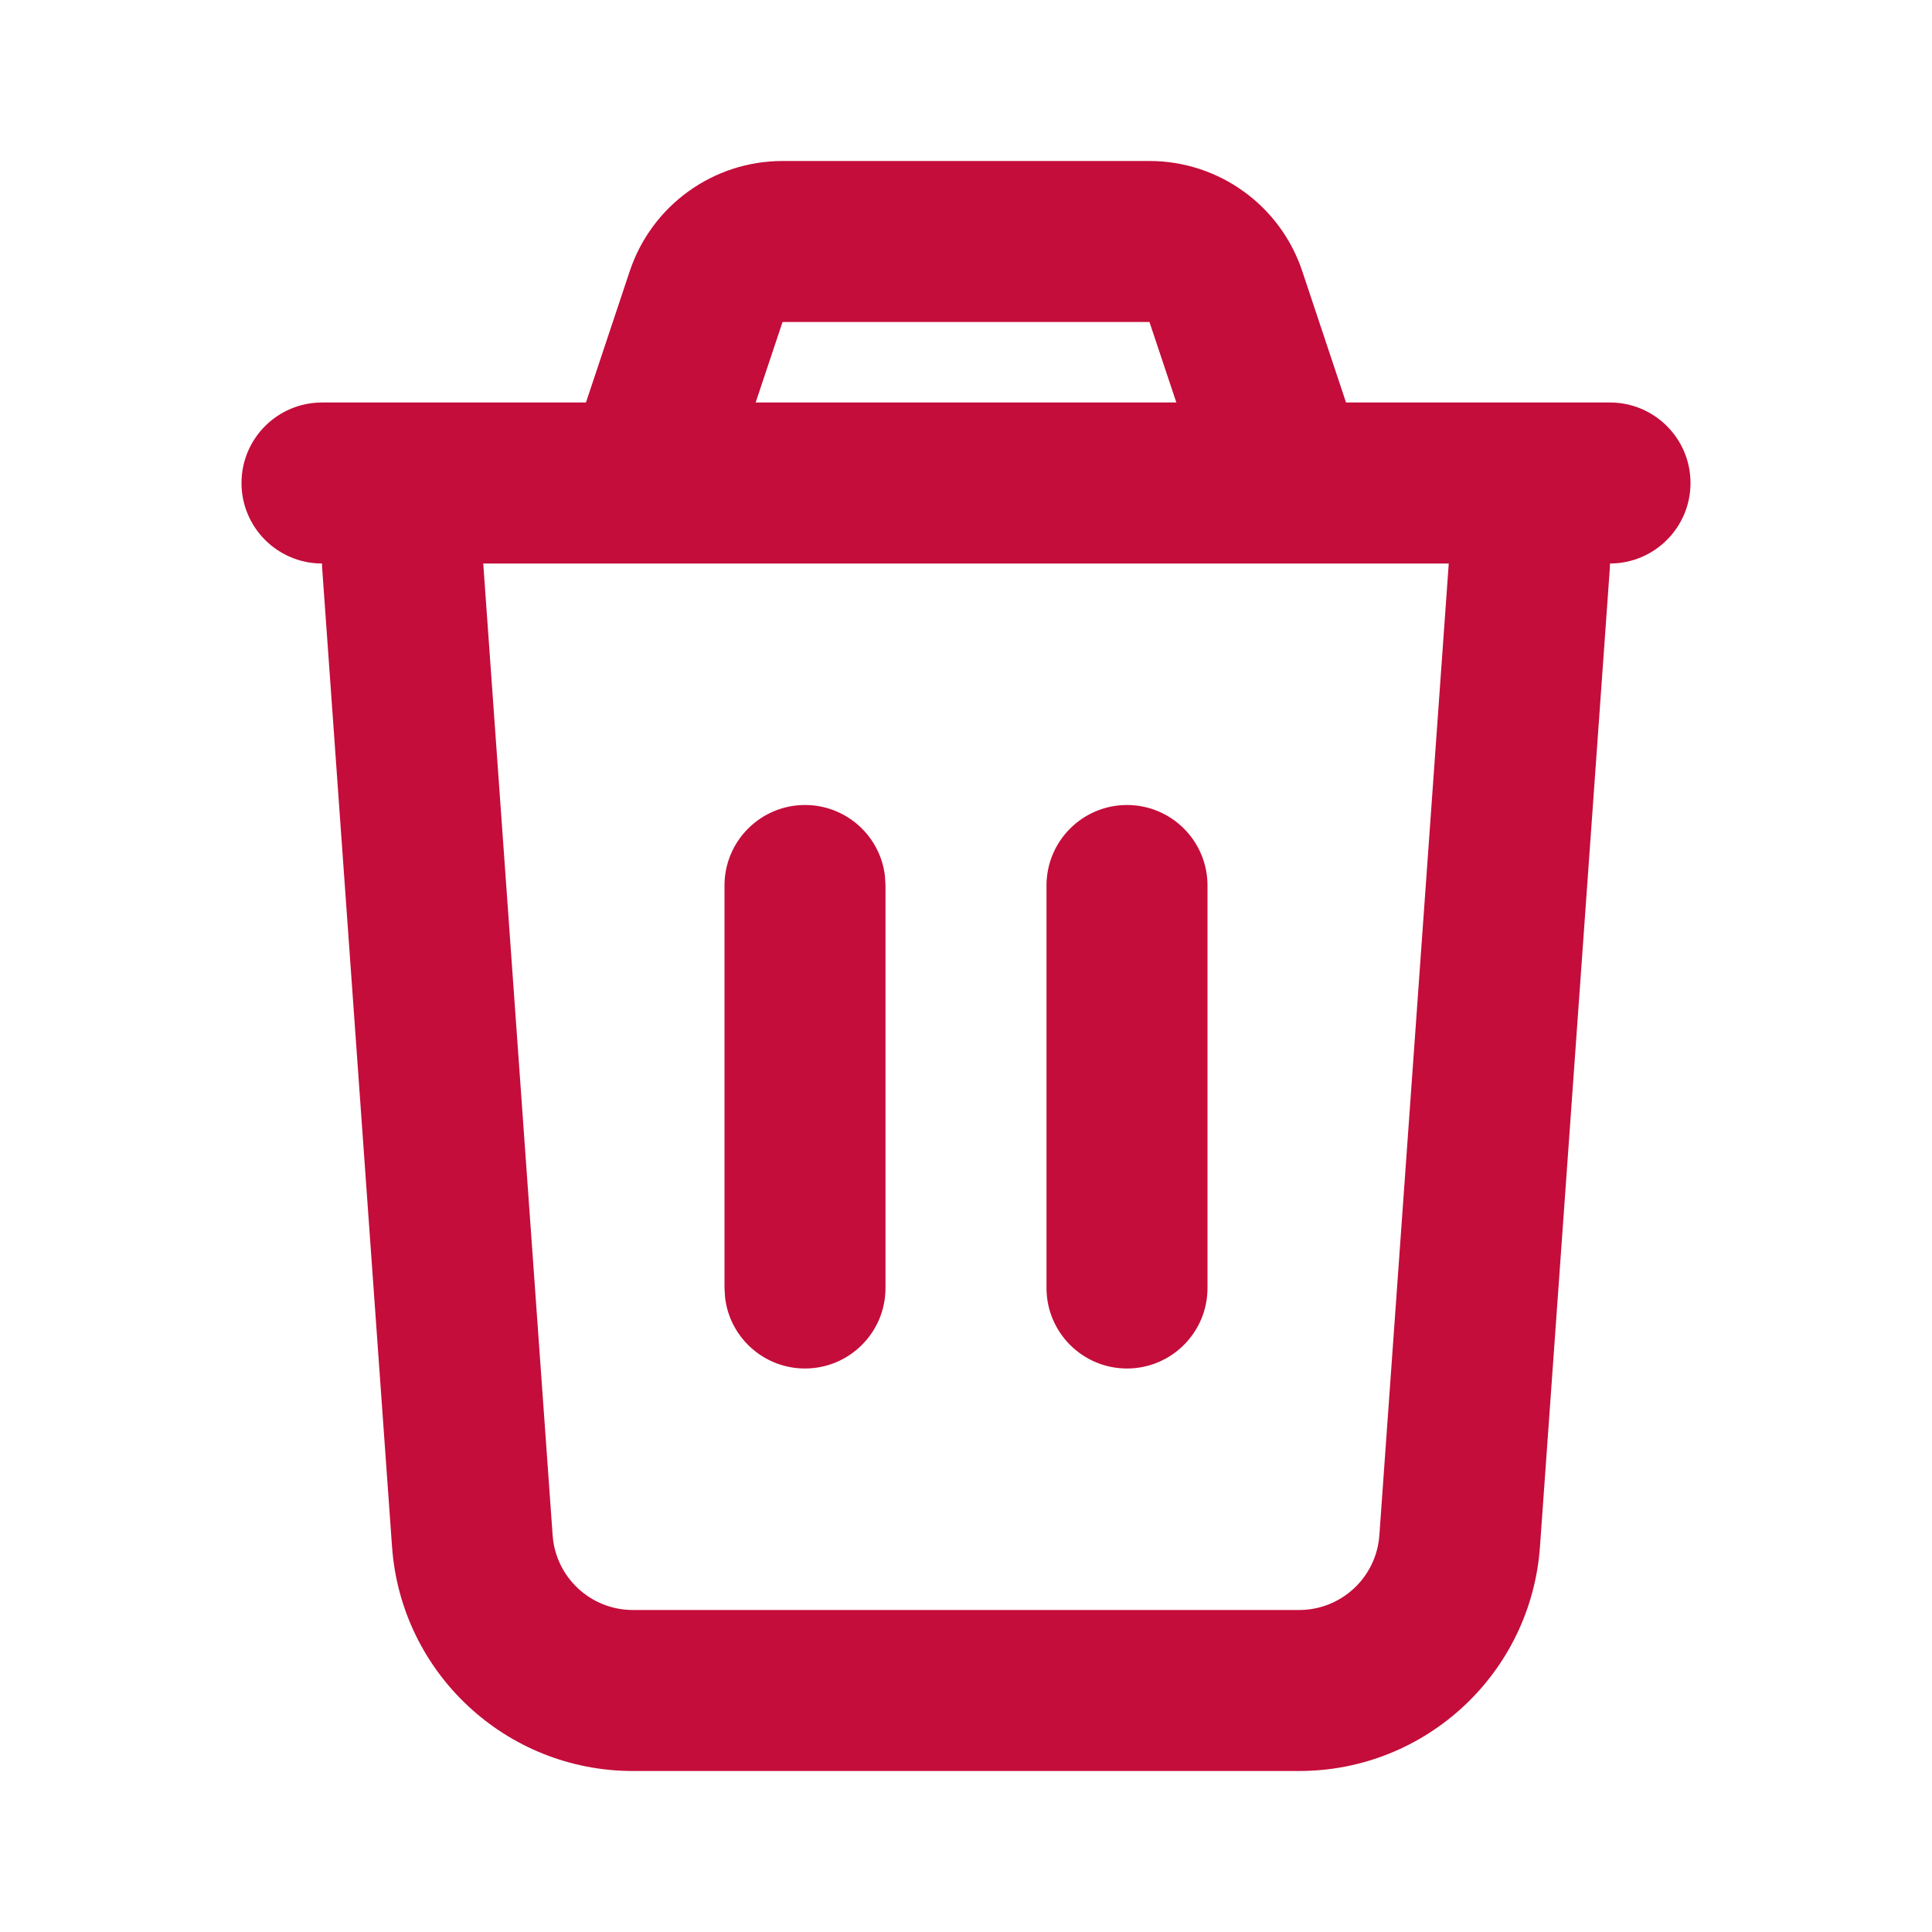
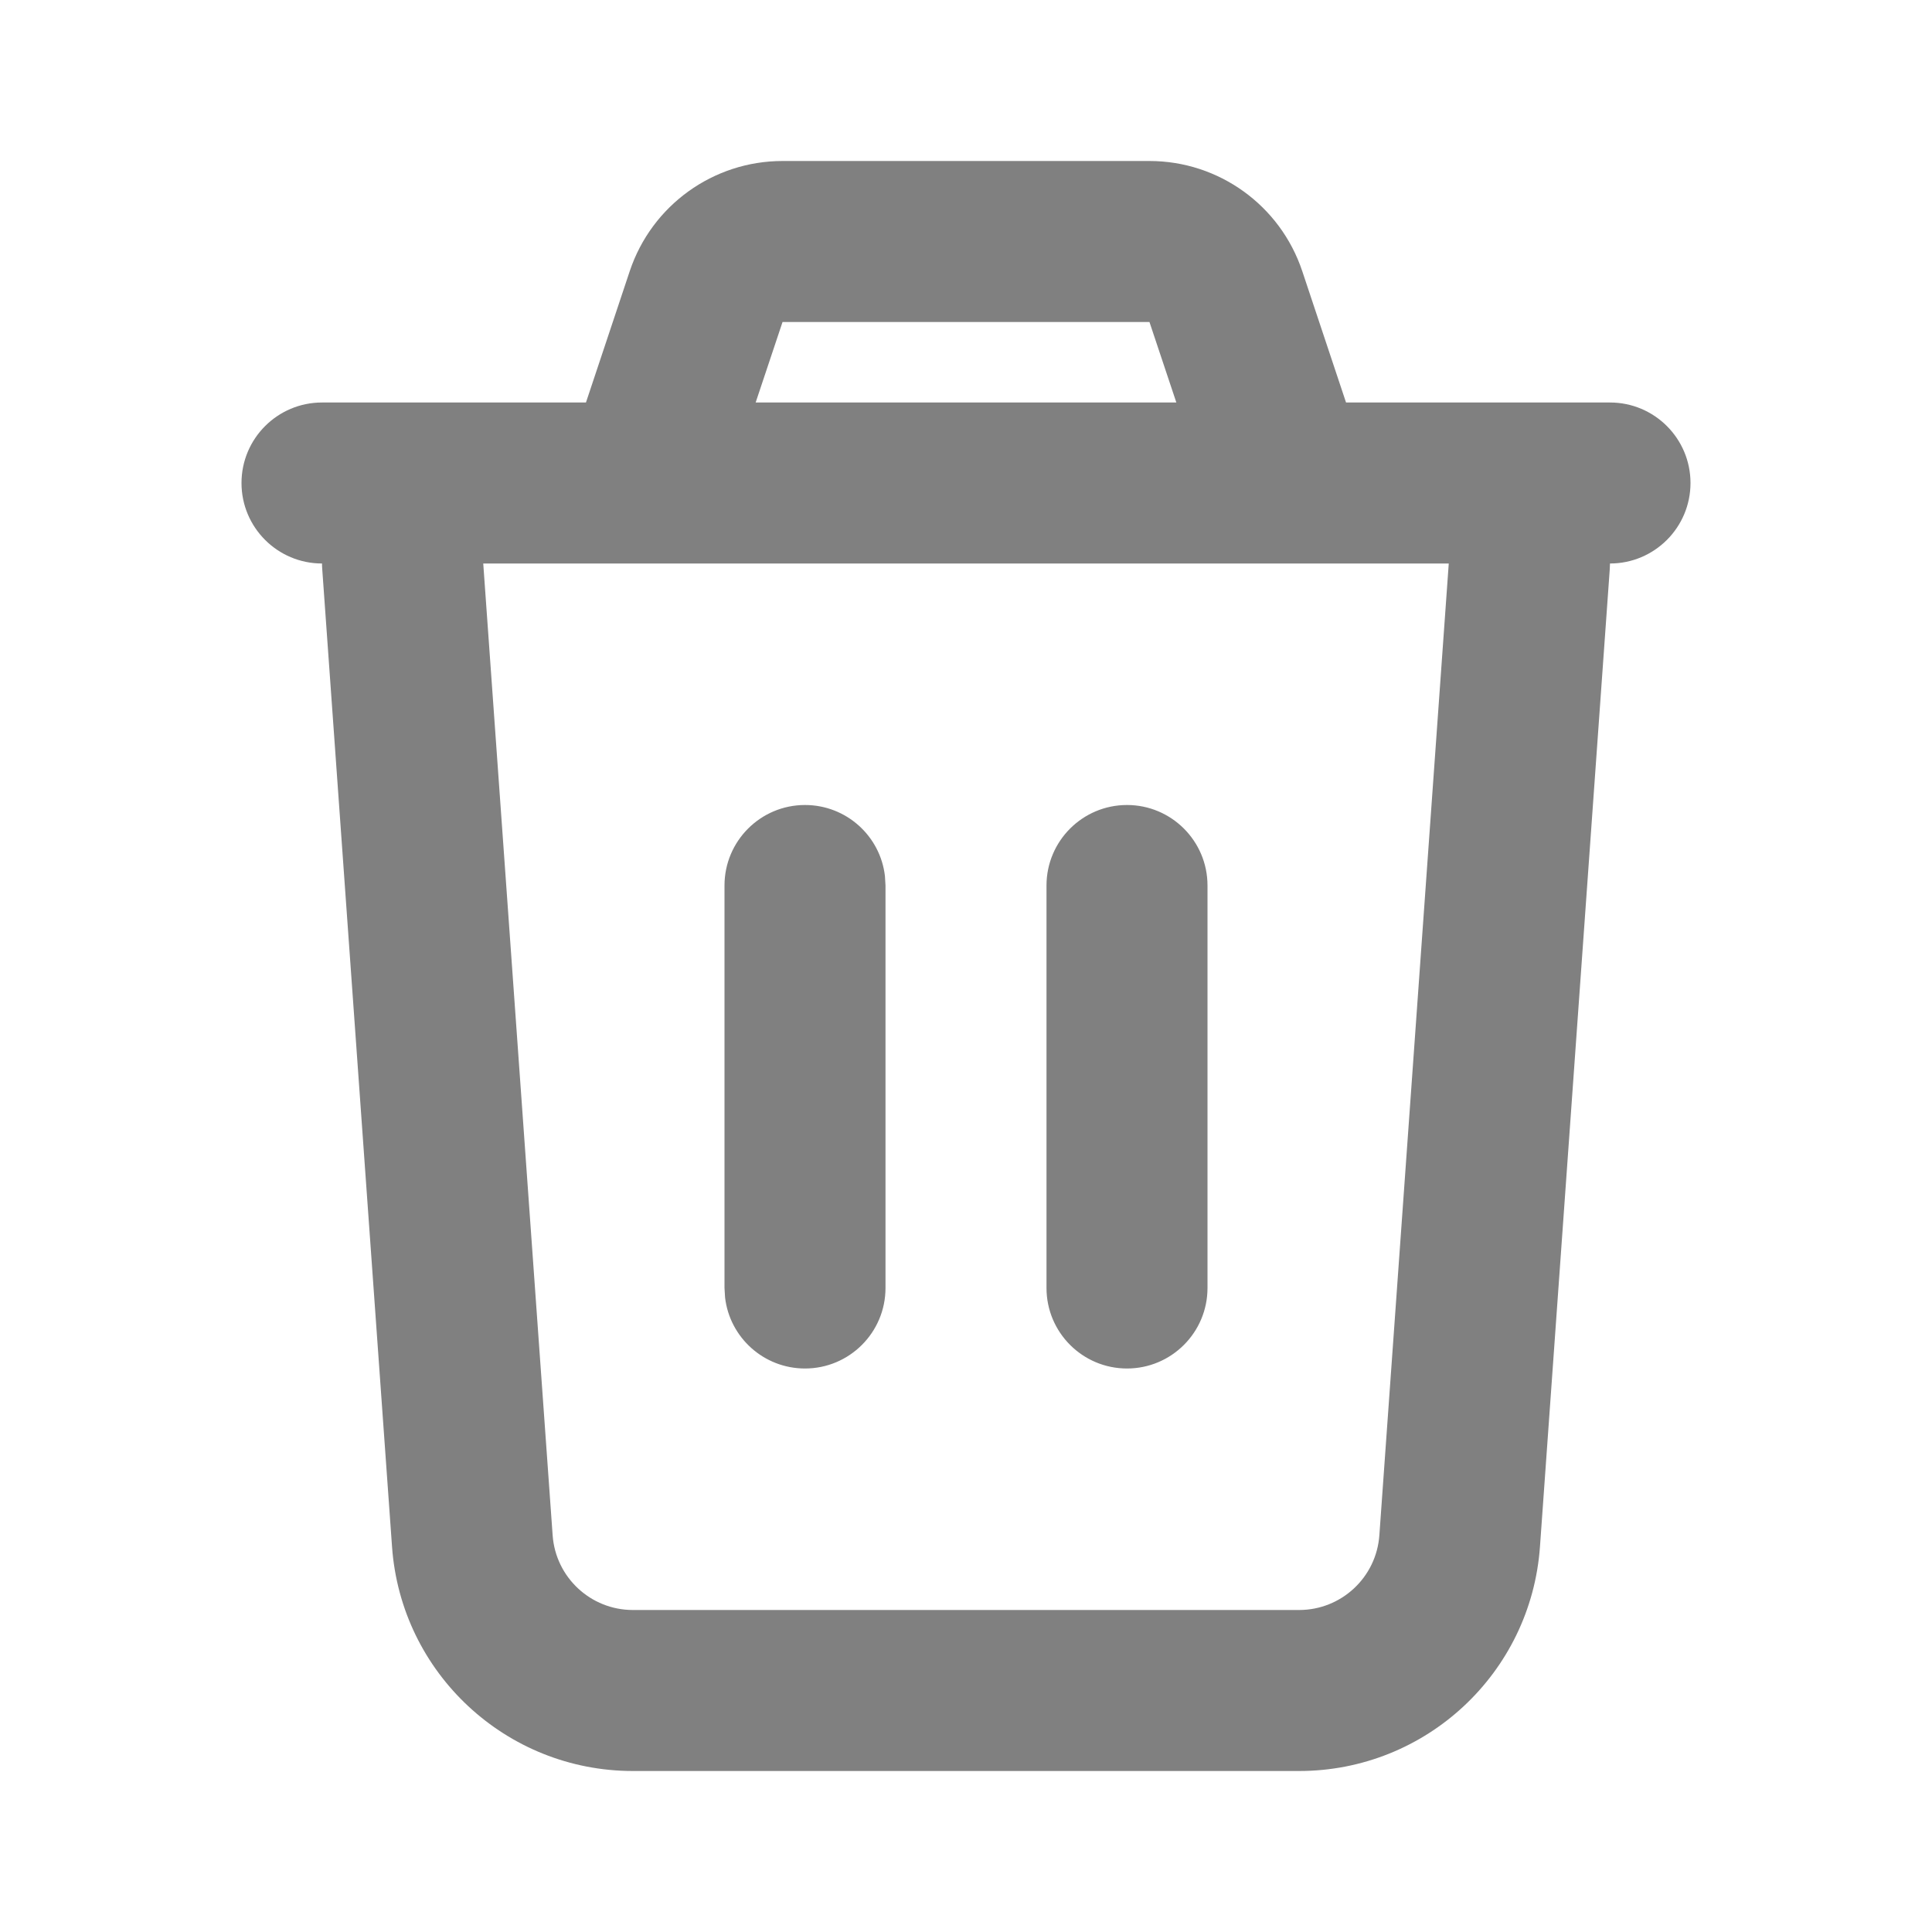
- <svg xmlns="http://www.w3.org/2000/svg" width="64px" height="64px" viewBox="0 0 24 24" version="1.1" fill="#000000">
+ <svg xmlns="http://www.w3.org/2000/svg" width="15px" height="15px" viewBox="0 0 24 24" version="1.1" fill="#000000">
  <g id="SVGRepo_bgCarrier" stroke-width="0" />
  <g id="SVGRepo_tracerCarrier" stroke-linecap="round" stroke-linejoin="round" />
  <g id="SVGRepo_iconCarrier">
    <g id="页面-1" stroke="none" stroke-width="1" fill="none" fill-rule="evenodd">
      <g id="System" transform="translate(-576, -192)" fill-rule="nonzero">
        <g id="delete_2_line" transform="translate(576, 192)">
          <path d="M24,0 L24,24 L0,24 L0,0 L24,0 Z M12.593,23.258 L12.582,23.26 L12.511,23.295 L12.492,23.299 L12.492,23.299 L12.477,23.295 L12.406,23.26 C12.396,23.256 12.387,23.259 12.382,23.265 L12.378,23.276 L12.361,23.703 L12.366,23.723 L12.377,23.736 L12.48,23.81 L12.495,23.814 L12.495,23.814 L12.507,23.81 L12.611,23.736 L12.623,23.72 L12.623,23.72 L12.627,23.703 L12.61,23.276 C12.608,23.266 12.601,23.259 12.593,23.258 L12.593,23.258 Z M12.858,23.145 L12.845,23.147 L12.66,23.24 L12.65,23.25 L12.65,23.25 L12.647,23.261 L12.665,23.691 L12.67,23.703 L12.67,23.703 L12.678,23.71 L12.879,23.803 C12.891,23.807 12.902,23.803 12.908,23.795 L12.912,23.781 L12.878,23.167 C12.875,23.155 12.867,23.147 12.858,23.145 L12.858,23.145 Z M12.143,23.147 C12.133,23.142 12.122,23.145 12.116,23.153 L12.11,23.167 L12.076,23.781 C12.075,23.793 12.083,23.802 12.093,23.805 L12.108,23.803 L12.309,23.71 L12.319,23.702 L12.319,23.702 L12.323,23.691 L12.34,23.261 L12.337,23.249 L12.337,23.249 L12.328,23.24 L12.143,23.147 Z" id="MingCute" fill-rule="nonzero"> </path>
-           <path d="M14.279,2 C15.14,2 15.904,2.551 16.177,3.368 L16.721,5 L20,5 C20.552,5 21,5.448 21,6 C21,6.552 20.552,7 20,7 L19.997,7.071 L19.997,7.071 L19.13,19.214 C19.018,20.784 17.712,22 16.138,22 L7.862,22 C6.288,22 4.982,20.784 4.87,19.214 L4.003,7.071 C4.001,7.047 4,7.024 4,7 C3.448,7 3,6.552 3,6 C3,5.448 3.448,5 4,5 L7.279,5 L7.823,3.368 C8.096,2.551 8.86,2 9.721,2 L14.279,2 Z M17.997,7 L6.003,7 L6.865,19.071 C6.902,19.595 7.338,20 7.862,20 L16.138,20 C16.662,20 17.098,19.595 17.135,19.071 L17.997,7 Z M10,10 C10.513,10 10.936,10.386 10.993,10.883 L11,11 L11,16 C11,16.552 10.552,17 10,17 C9.487,17 9.064,16.614 9.007,16.117 L9,16 L9,11 C9,10.448 9.448,10 10,10 Z M14,10 C14.552,10 15,10.448 15,11 L15,16 C15,16.552 14.552,17 14,17 C13.448,17 13,16.552 13,16 L13,11 C13,10.448 13.448,10 14,10 Z M14.279,4 L9.721,4 L9.387,5 L14.613,5 L14.279,4 Z" id="形状" fill="#c40d3a"> </path>
+           <path d="M14.279,2 C15.14,2 15.904,2.551 16.177,3.368 L16.721,5 L20,5 C20.552,5 21,5.448 21,6 C21,6.552 20.552,7 20,7 L19.997,7.071 L19.997,7.071 L19.13,19.214 C19.018,20.784 17.712,22 16.138,22 L7.862,22 C6.288,22 4.982,20.784 4.87,19.214 L4.003,7.071 C4.001,7.047 4,7.024 4,7 C3.448,7 3,6.552 3,6 C3,5.448 3.448,5 4,5 L7.279,5 L7.823,3.368 C8.096,2.551 8.86,2 9.721,2 L14.279,2 Z M17.997,7 L6.003,7 L6.865,19.071 C6.902,19.595 7.338,20 7.862,20 L16.138,20 C16.662,20 17.098,19.595 17.135,19.071 L17.997,7 Z M10,10 C10.513,10 10.936,10.386 10.993,10.883 L11,11 L11,16 C11,16.552 10.552,17 10,17 C9.487,17 9.064,16.614 9.007,16.117 L9,16 L9,11 C9,10.448 9.448,10 10,10 Z M14,10 C14.552,10 15,10.448 15,11 L15,16 C15,16.552 14.552,17 14,17 C13.448,17 13,16.552 13,16 L13,11 C13,10.448 13.448,10 14,10 Z M14.279,4 L9.721,4 L9.387,5 L14.613,5 L14.279,4 Z" id="形状" fill="gray"> </path>
        </g>
      </g>
    </g>
  </g>
</svg>
